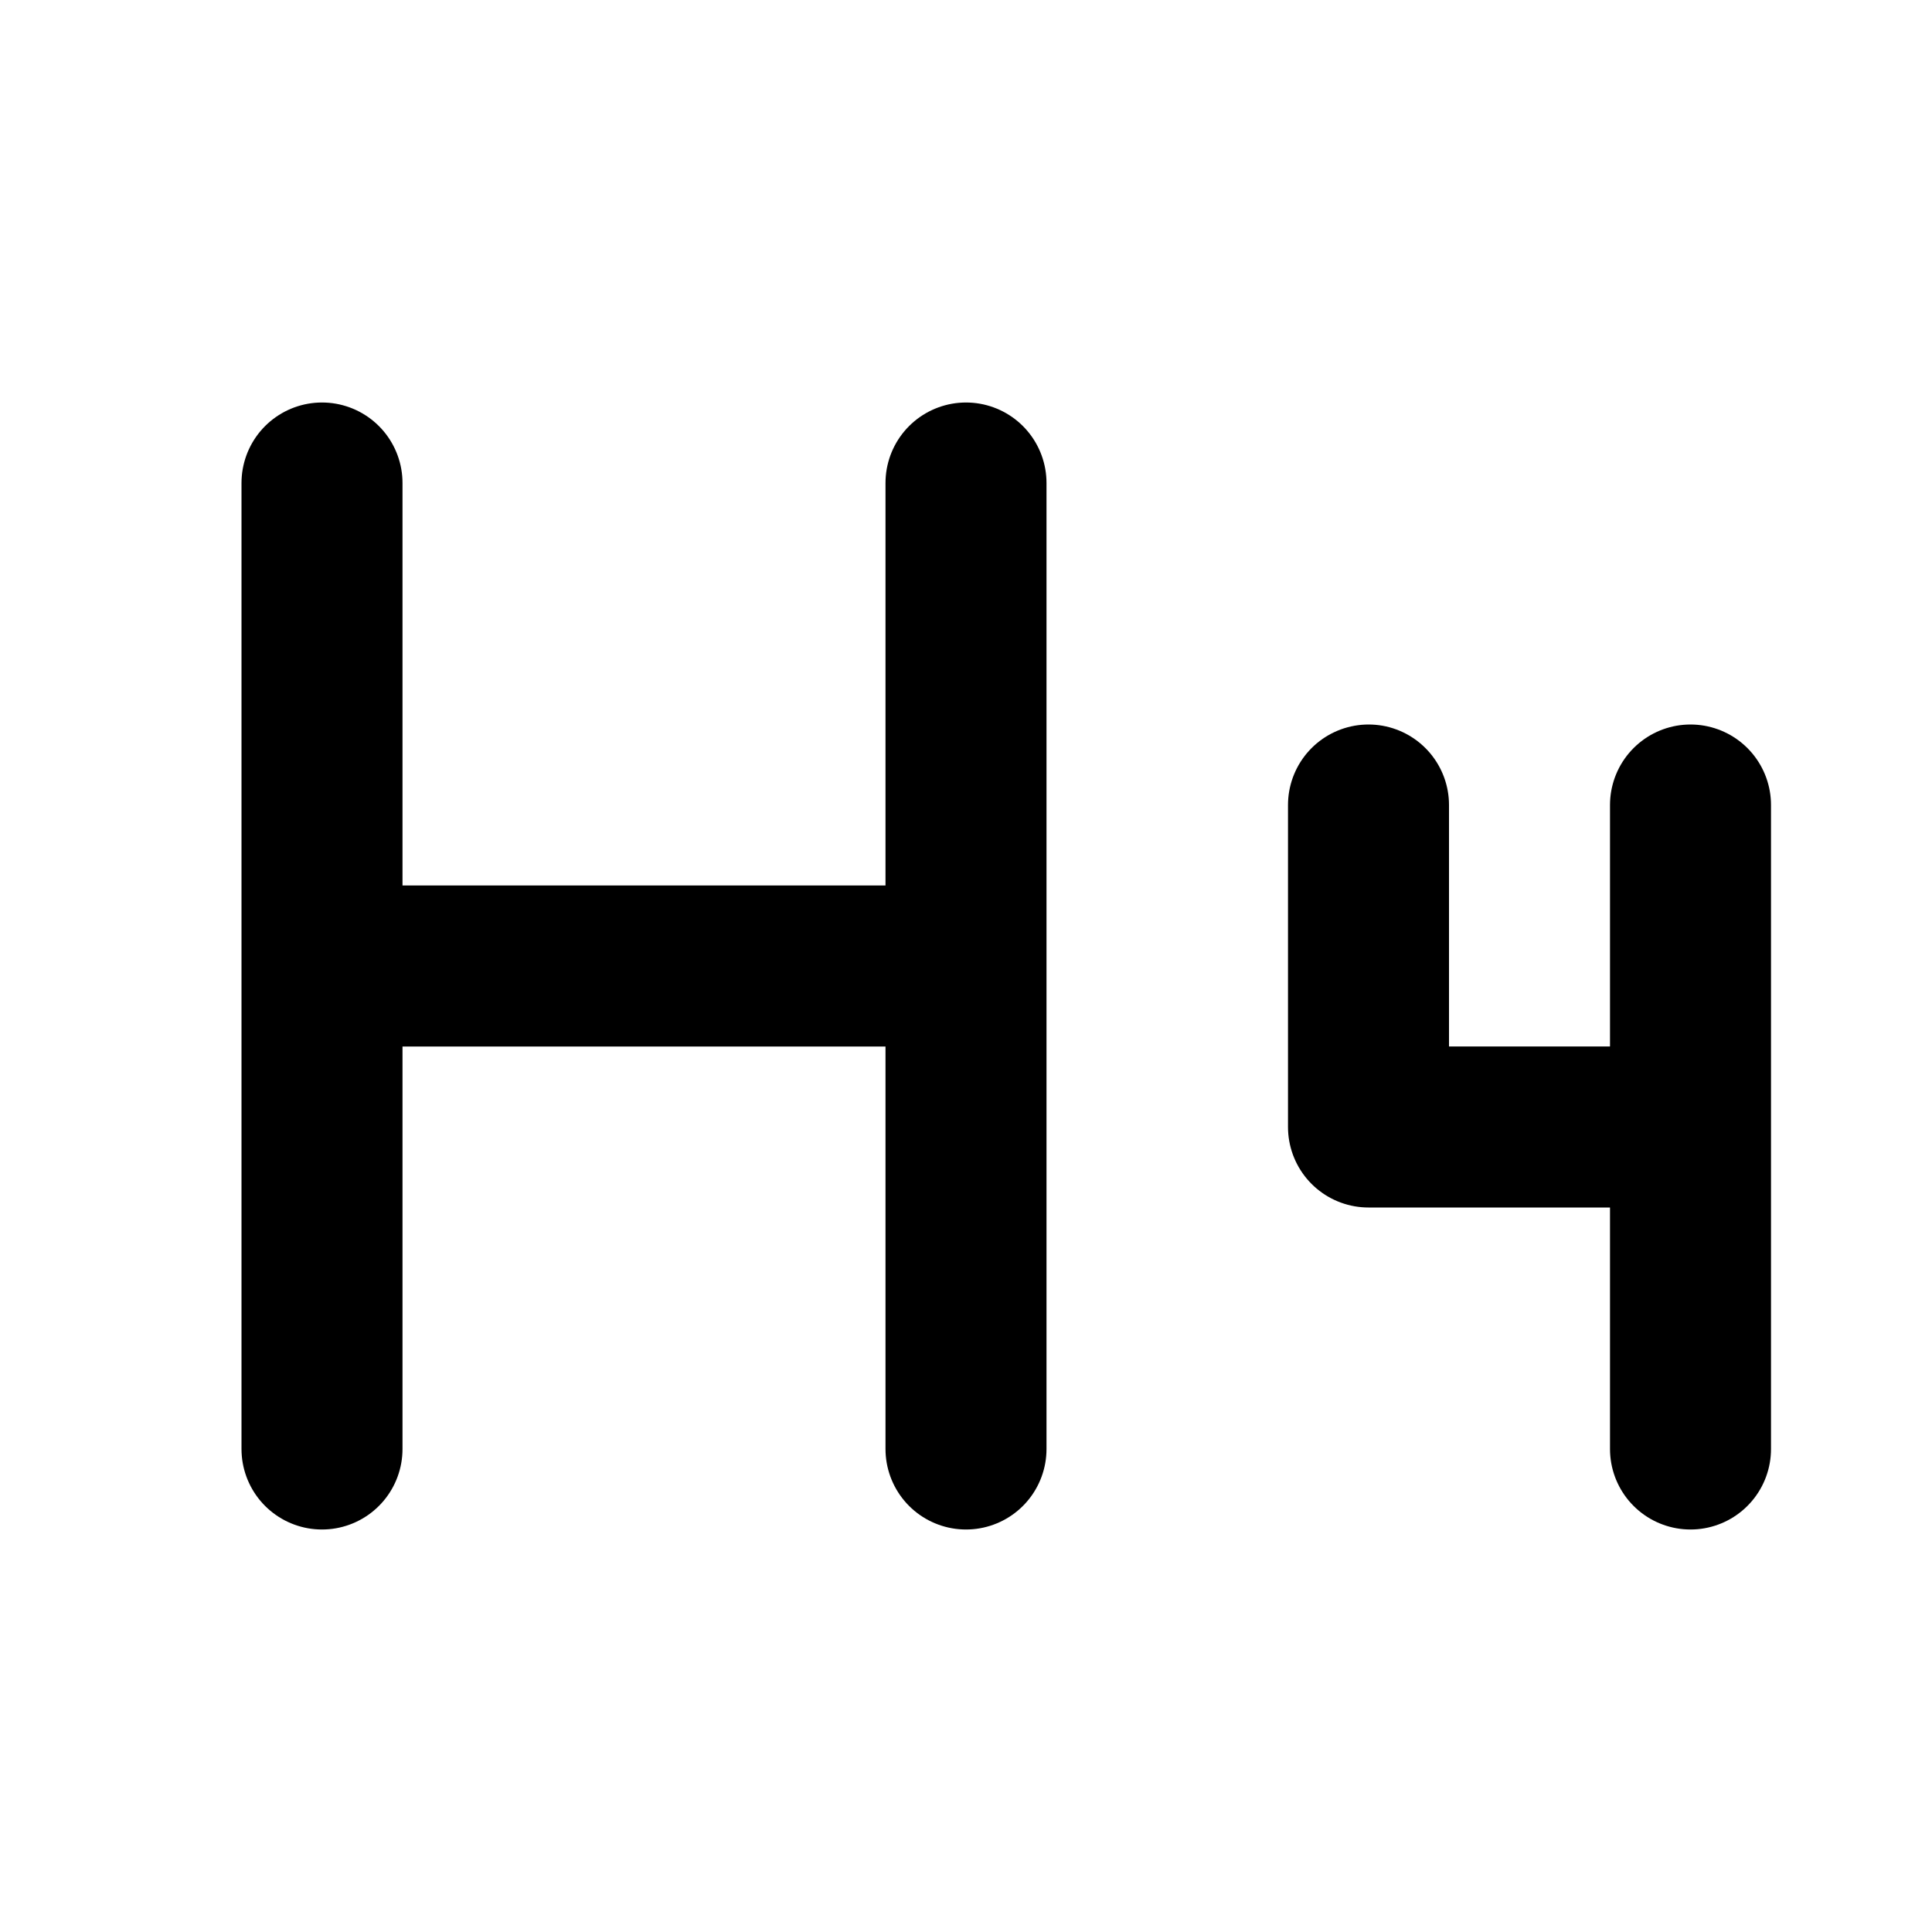
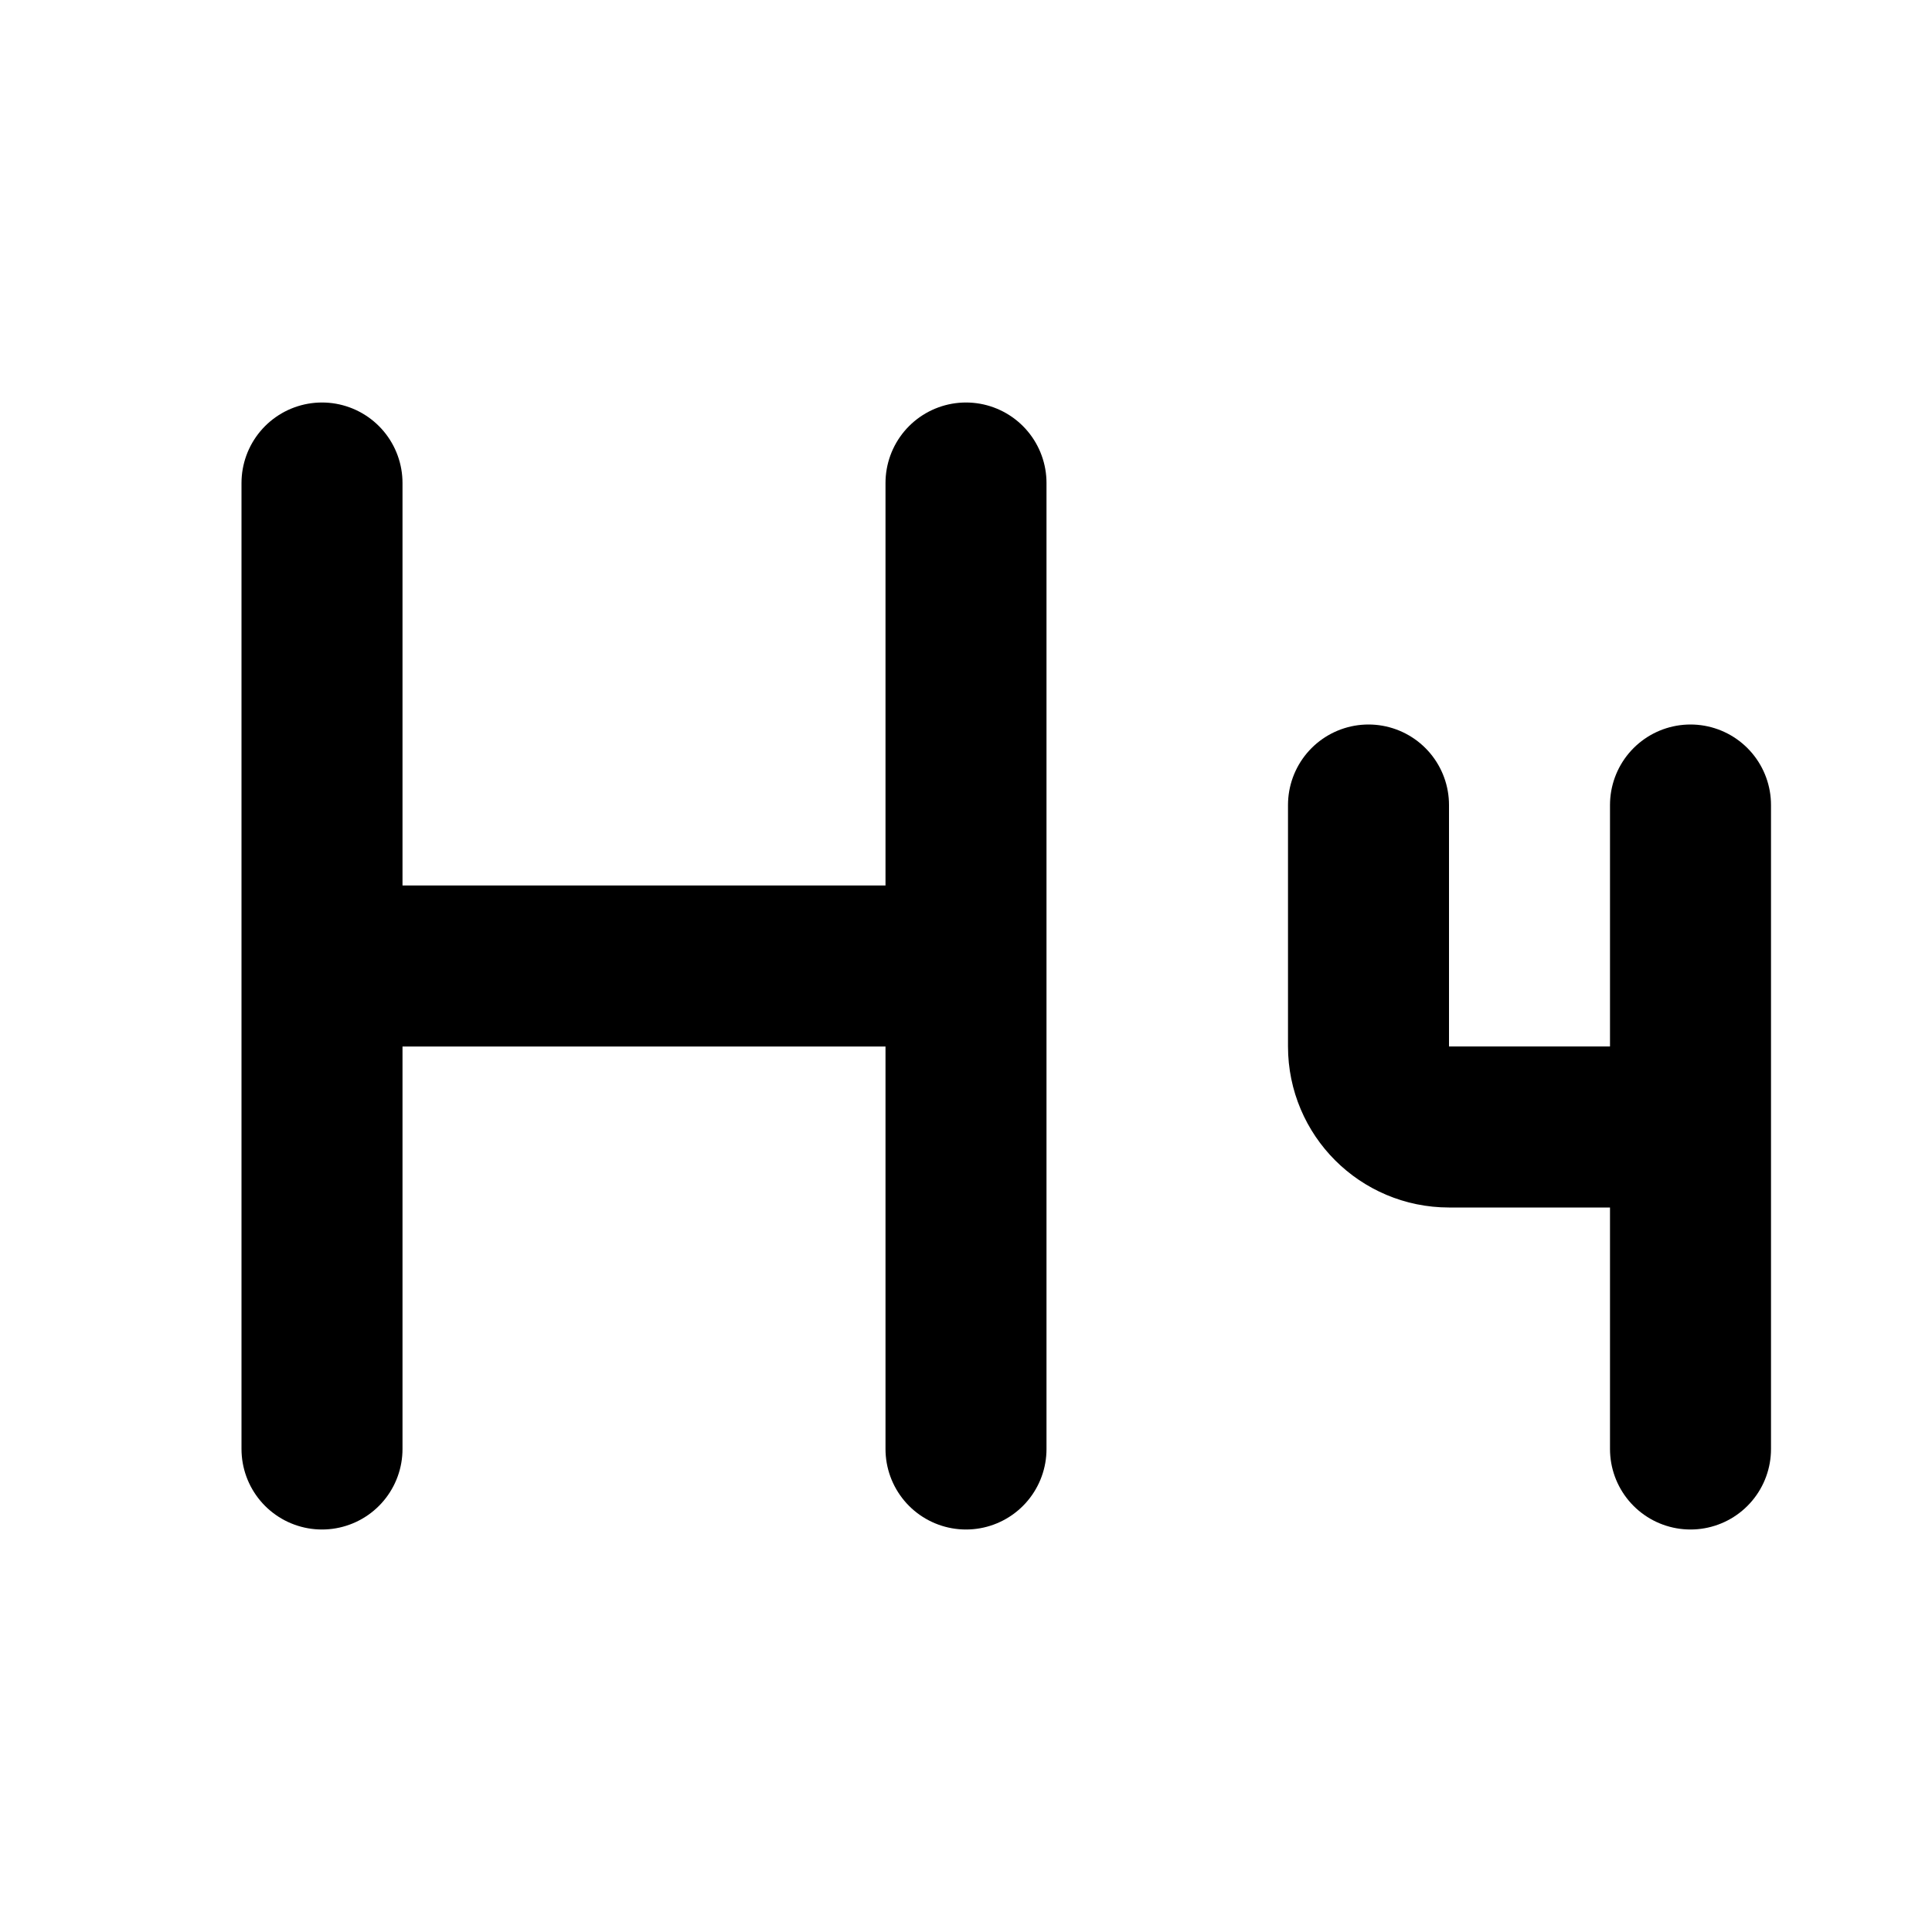
<svg xmlns="http://www.w3.org/2000/svg" width="24" height="24" fill="none" stroke="currentColor" stroke-linecap="round" stroke-linejoin="round" stroke-width="2" viewBox="0 0 24 24">
-   <path d="M4 12h8M4 18V6M12 18V6M17 10v4h4M21 10v8" />
+   <path d="M12 18V6M17 10v3a1 1 0 0 0 1 1h3M21 10v8M4 12h8M4 18V6" />
</svg>
